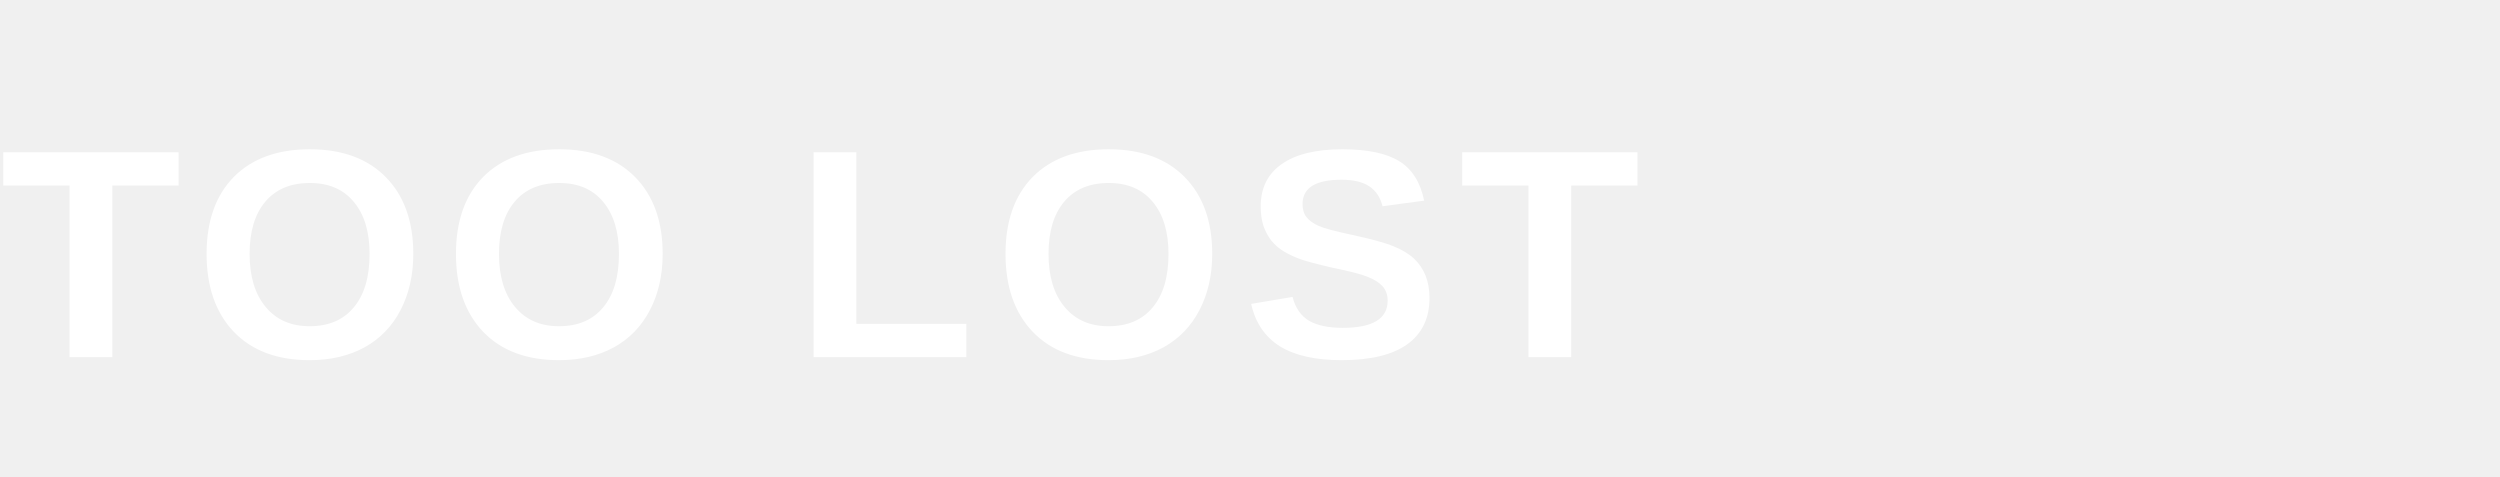
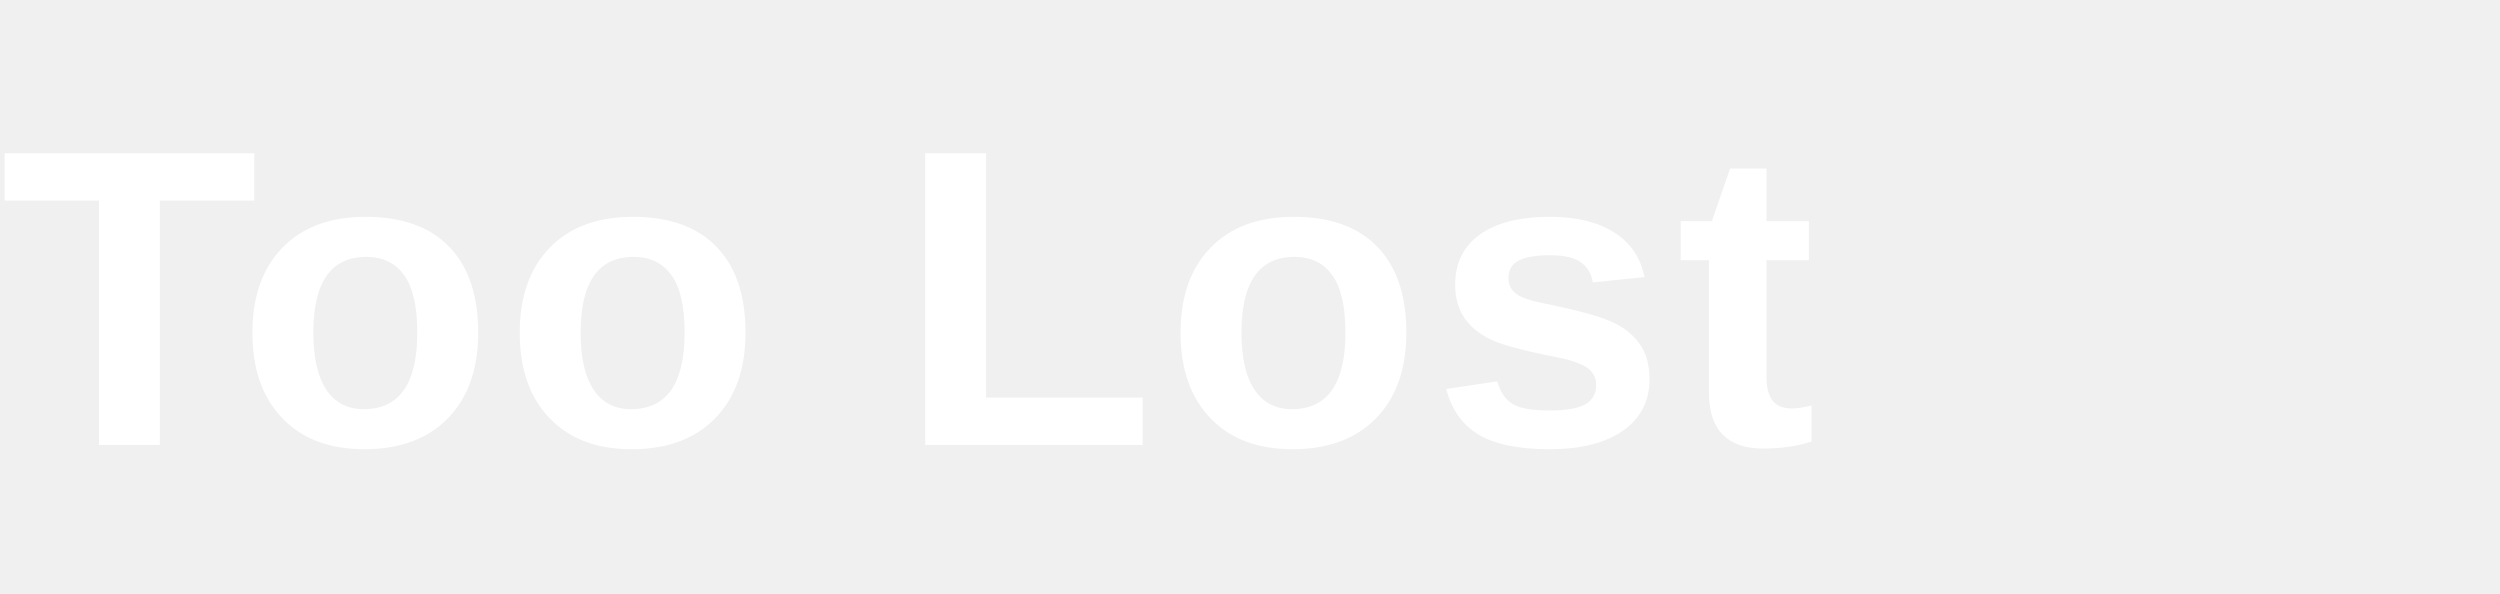
- <svg xmlns="http://www.w3.org/2000/svg" viewBox="0 0 168 32" fill="none">
-   <text x="0" y="24" fill="#FFFFFF" font-family="Arial, Helvetica, sans-serif" font-size="20" font-weight="600" letter-spacing="1.2">TOO LOST</text>
+ <svg xmlns="http://www.w3.org/2000/svg" viewBox="0 0 118 28" fill="none">
+   <text x="0" y="21" fill="#FFFFFF" font-family="Arial, Helvetica, sans-serif" font-size="20" font-weight="700" letter-spacing="0.4">Too Lost</text>
</svg>
